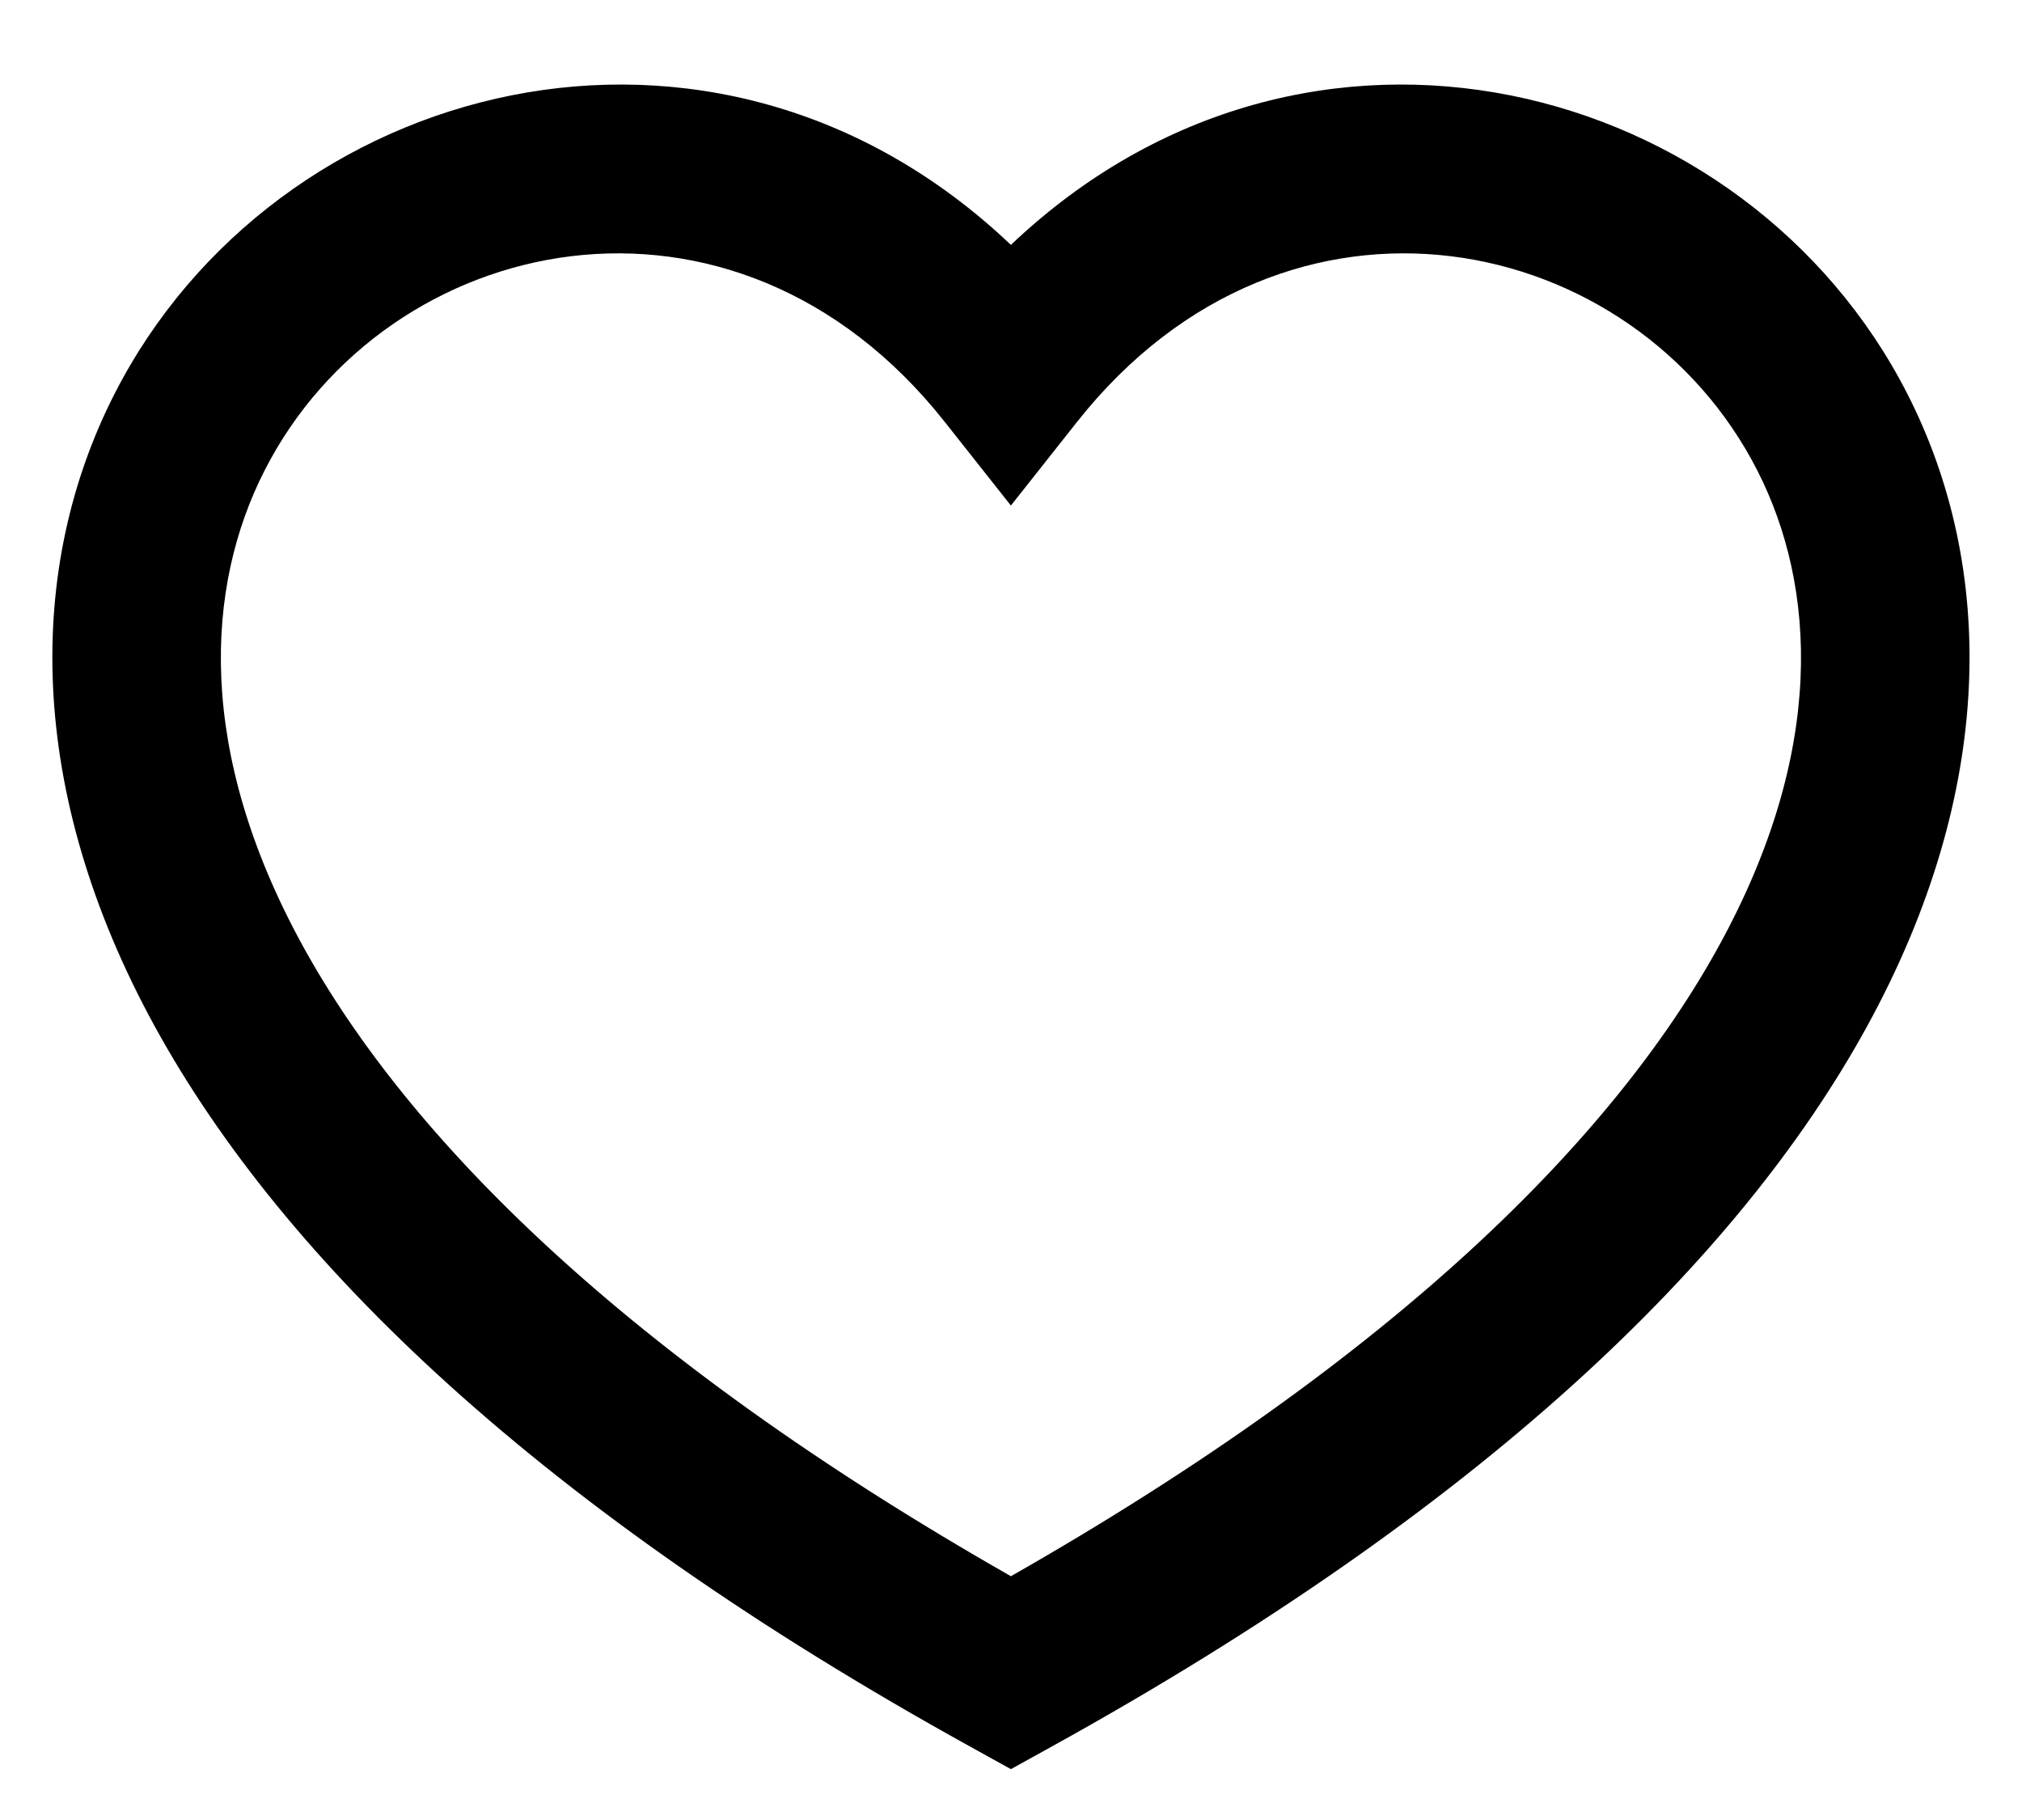
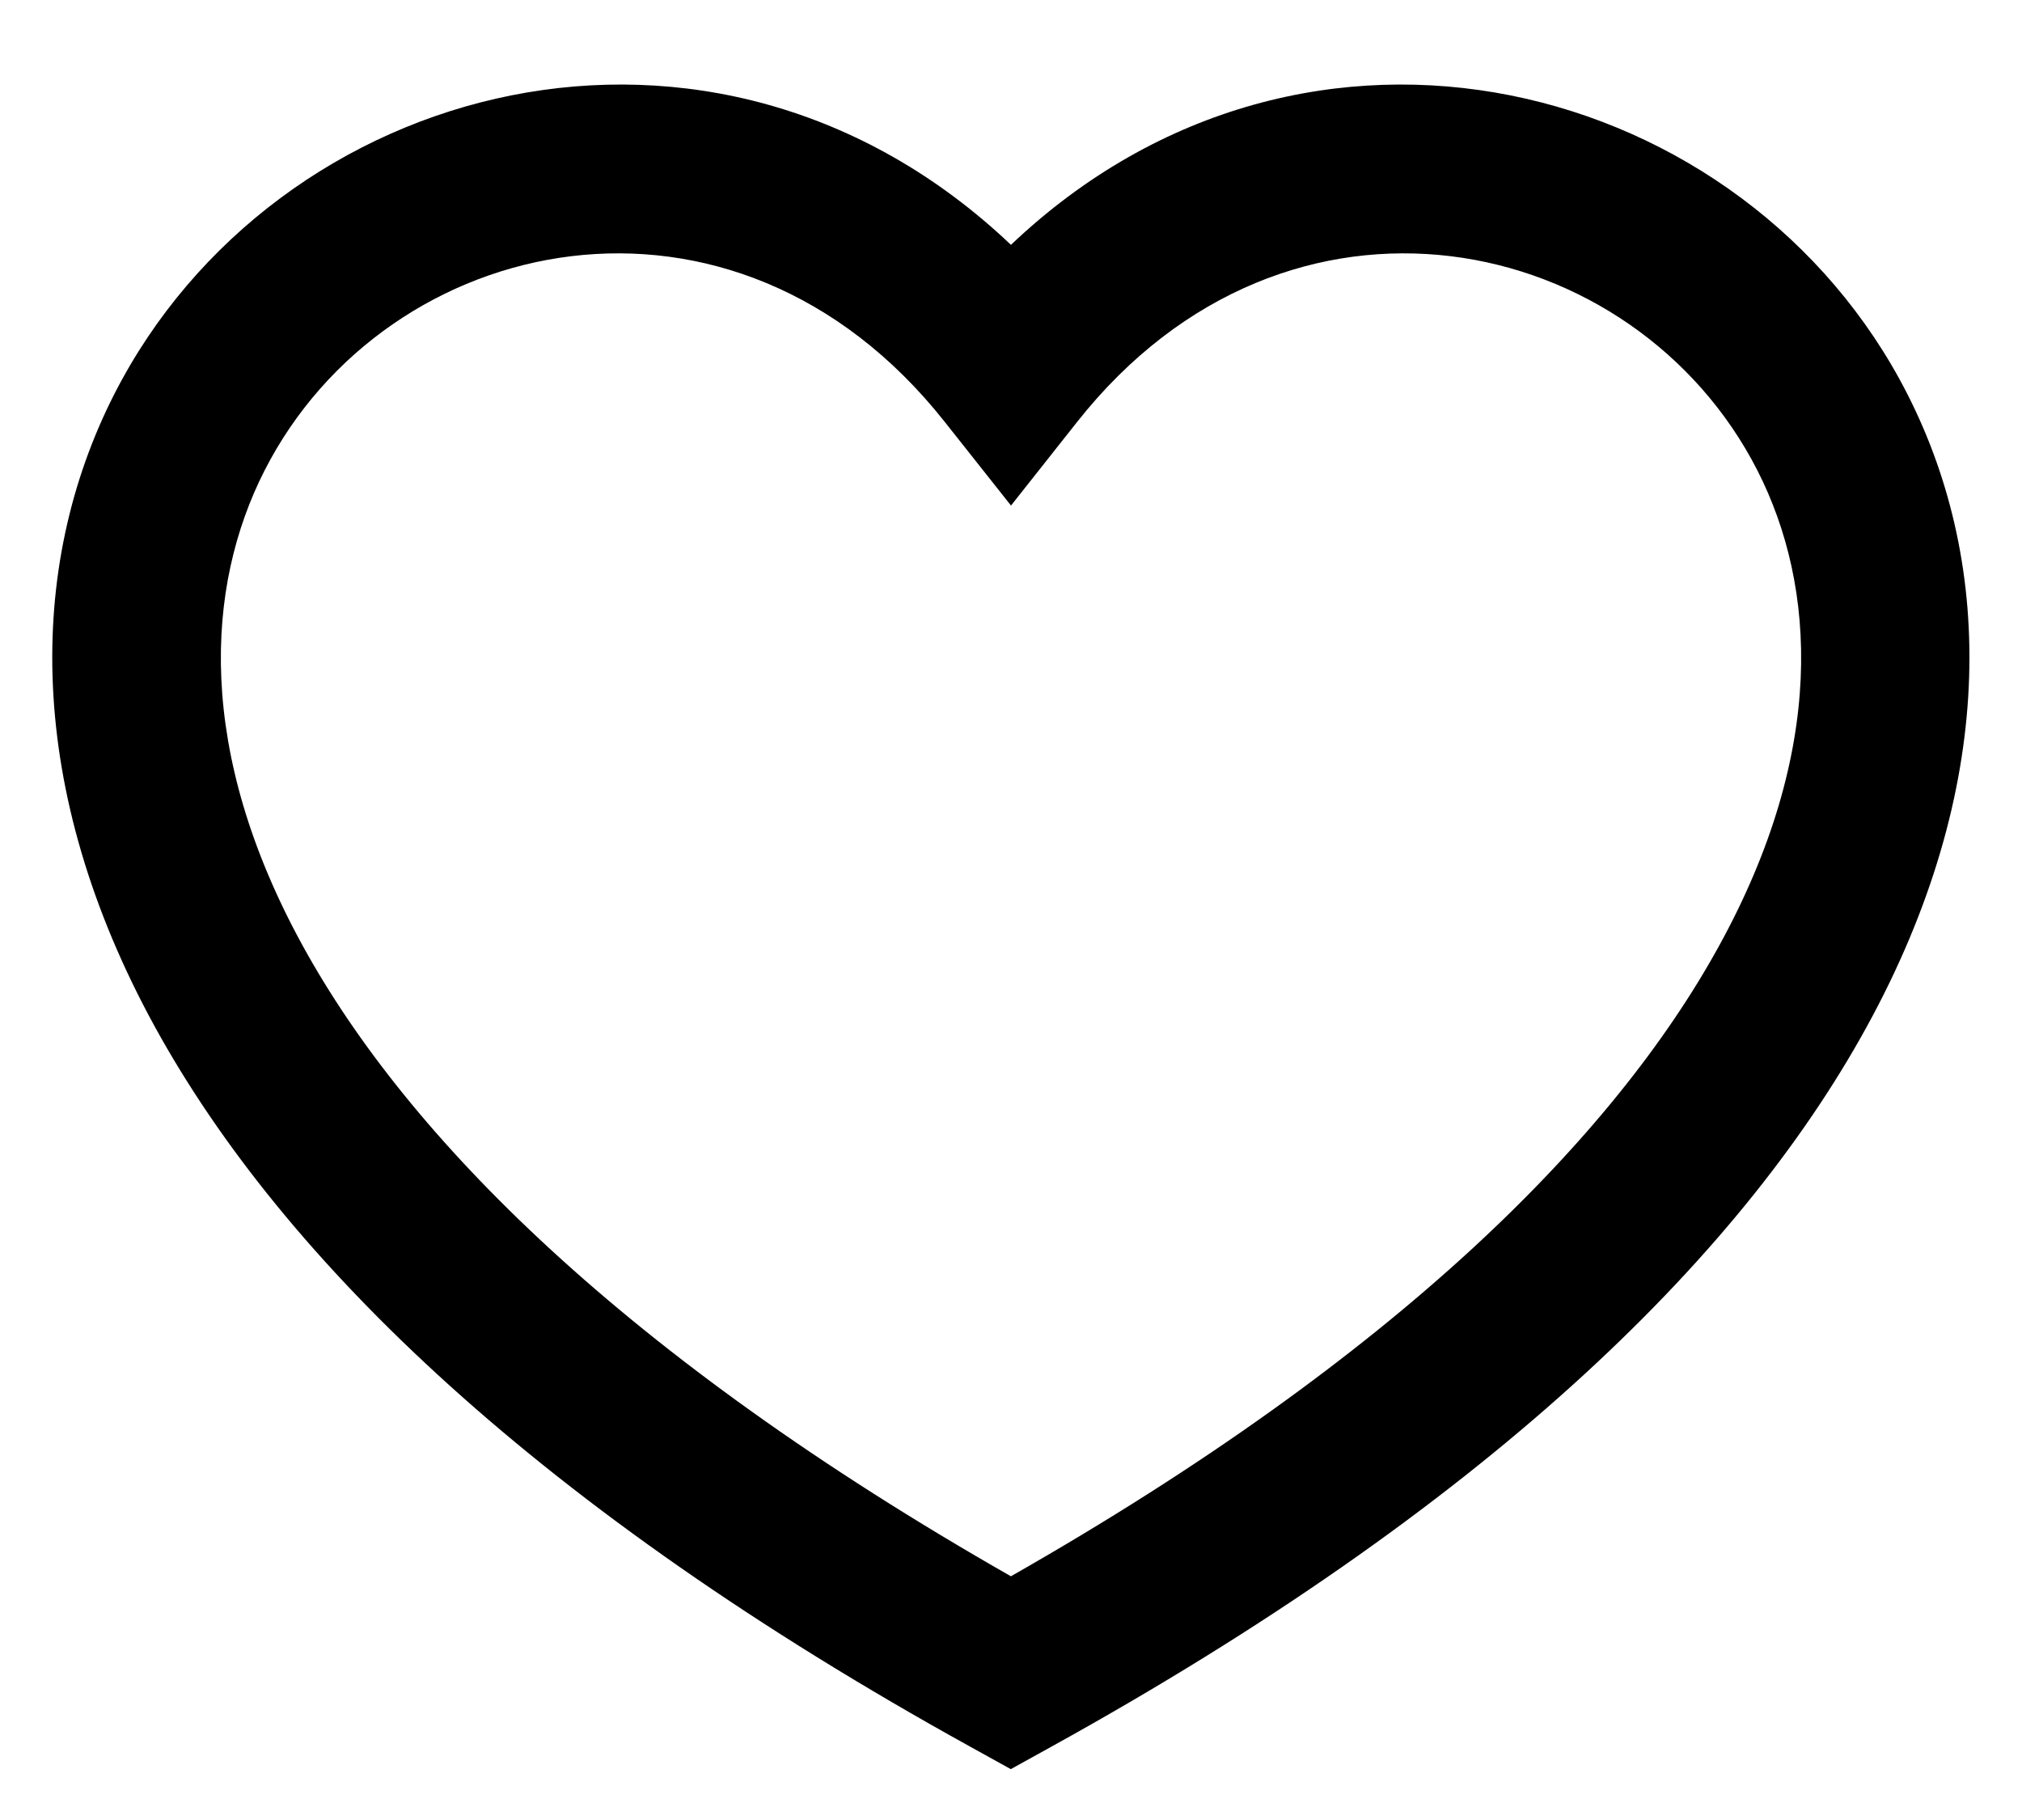
- <svg xmlns="http://www.w3.org/2000/svg" width="20" height="18" viewBox="0 0 20 18">
-   <path fill-rule="evenodd" clip-rule="evenodd" d="M9.999 15.589C6.167 13.406 4.029 11.237 2.995 9.355C1.937 7.428 2.03 5.805 2.617 4.653C3.823 2.286 7.255 1.529 9.345 4.173L9.999 5L10.653 4.173C12.744 1.529 16.175 2.286 17.382 4.653C17.969 5.805 18.061 7.428 17.003 9.354C15.969 11.237 13.832 13.406 9.999 15.589ZM9.999 2.422C7.058 -0.373 2.719 0.782 1.132 3.897C0.261 5.606 0.249 7.815 1.534 10.157C2.809 12.477 5.349 14.927 9.596 17.274L9.999 17.497L10.402 17.274C14.649 14.927 17.19 12.477 18.464 10.157C19.75 7.815 19.738 5.606 18.867 3.897C17.279 0.782 12.94 -0.373 9.999 2.422Z" />
+ <svg xmlns="http://www.w3.org/2000/svg" width="20" height="18">
+   <path fill-rule="evenodd" clip-rule="evenodd" d="M10 15.59c-3.833-2.184-5.971-4.353-7.005-6.235-1.058-1.927-.965-3.55-.378-4.702 1.206-2.367 4.638-3.124 6.728-.48L10 5l.654-.827c2.09-2.644 5.522-1.887 6.729.48.587 1.152.68 2.775-.379 4.701-1.034 1.883-3.171 4.053-7.004 6.235zm0-13.168C7.057-.373 2.72.782 1.131 3.897c-.871 1.709-.883 3.918.402 6.26 1.275 2.32 3.815 4.77 8.062 7.117l.403.223.403-.223c4.247-2.347 6.788-4.797 8.062-7.117 1.286-2.342 1.274-4.551.403-6.26C17.279.782 12.94-.373 9.999 2.422z" />
</svg>
